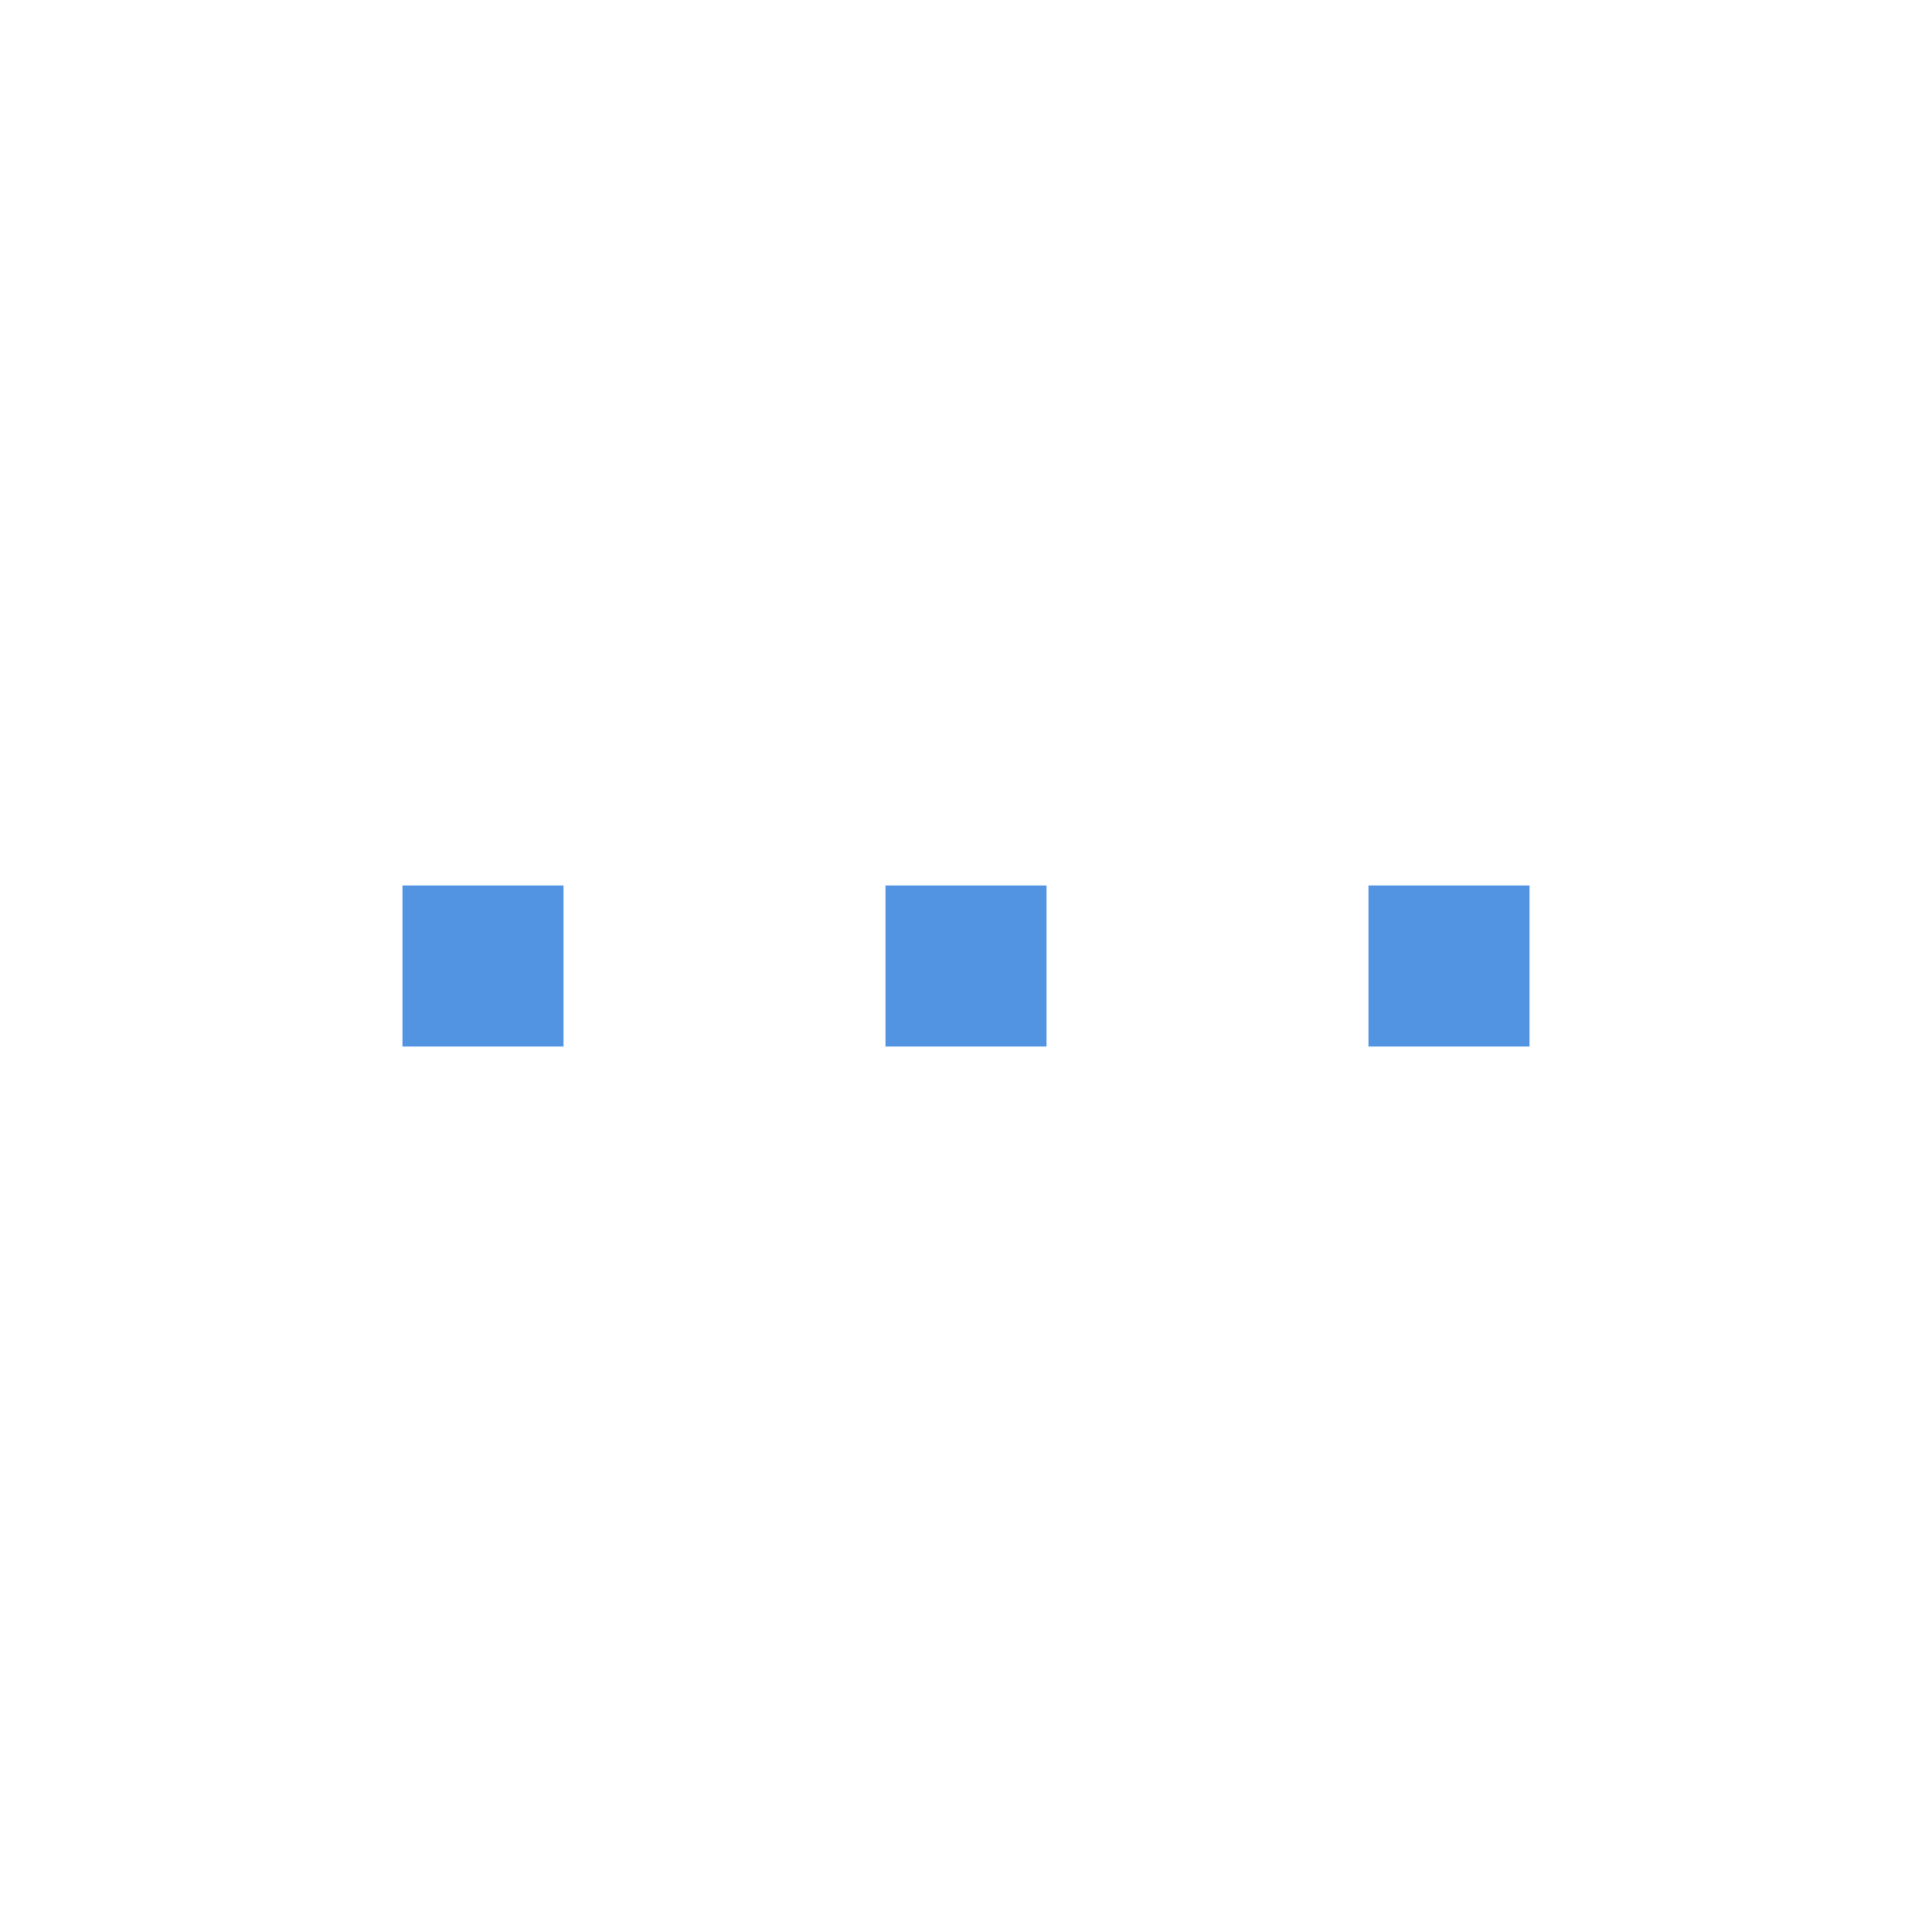
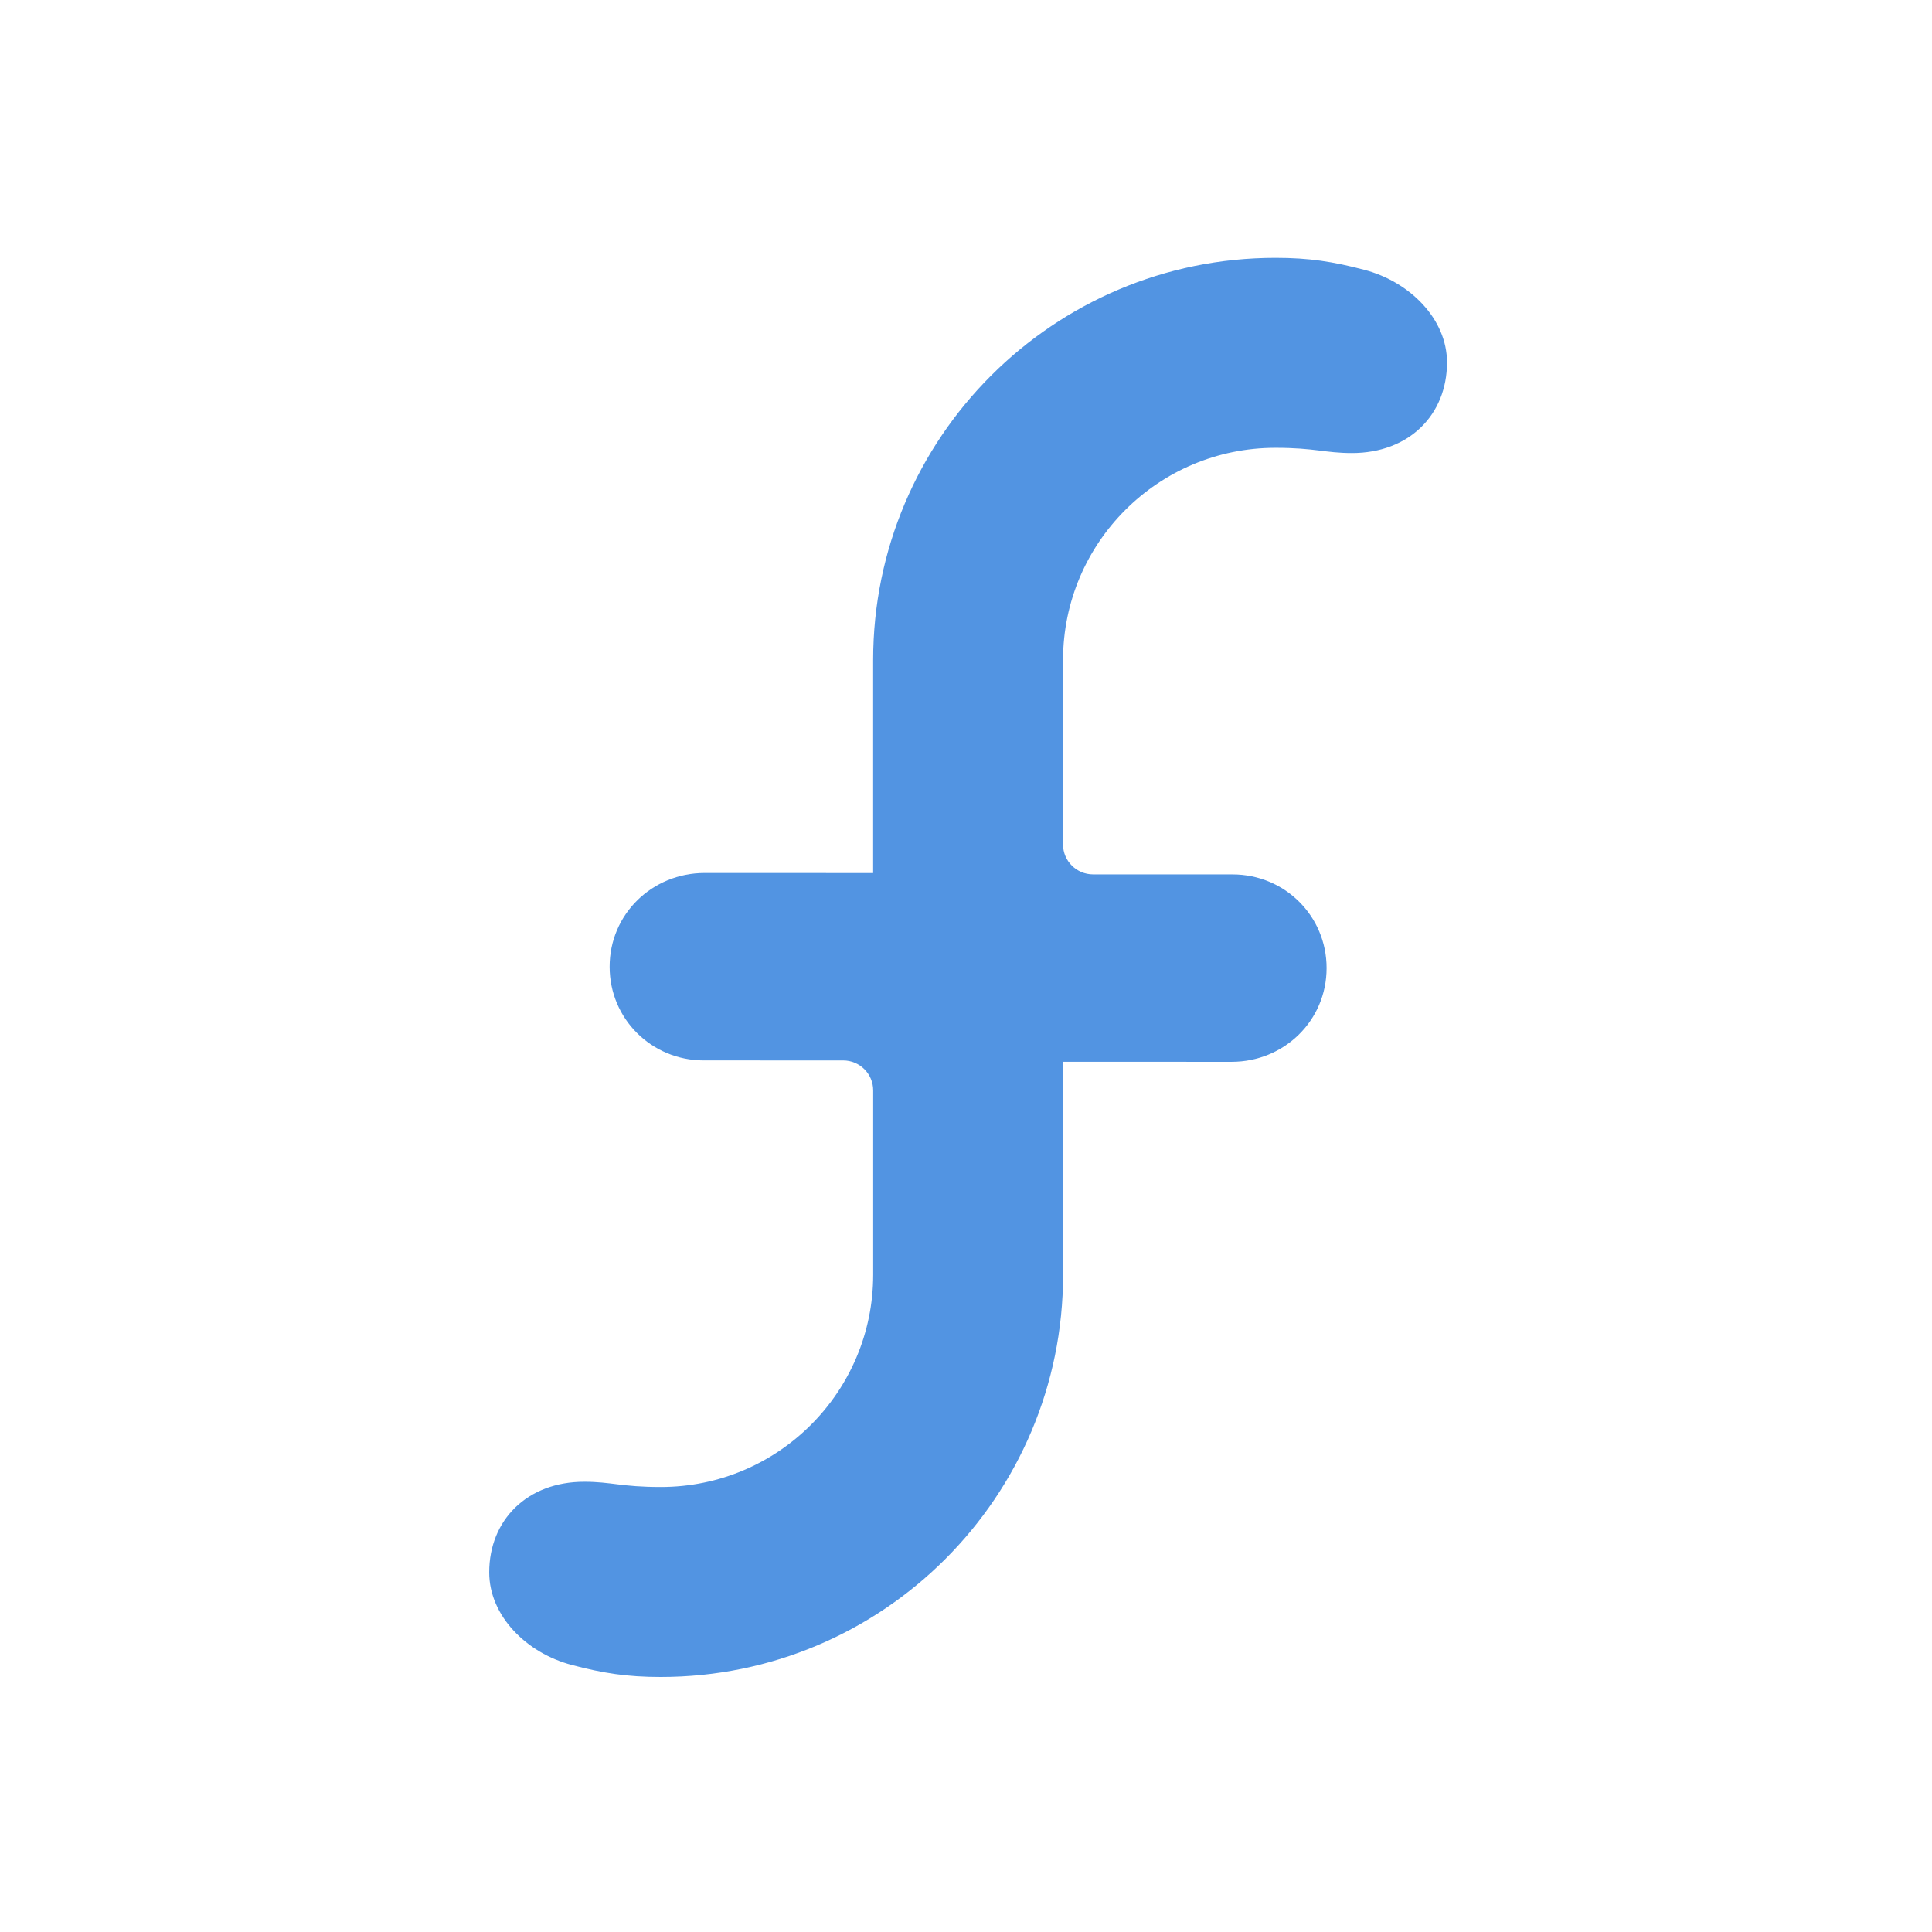
- <svg xmlns="http://www.w3.org/2000/svg" width="24" height="24" id="svg11300" version="1.0" style="display:inline;enable-background:new">
+ <svg xmlns="http://www.w3.org/2000/svg" xmlns:xlink="http://www.w3.org/1999/xlink" width="24" height="24" id="svg11300" version="1.0" style="display:inline;enable-background:new">
  <defs id="defs3" />
  <g style="display:inline" id="layer1" transform="translate(0,-276)">
-     <rect style="opacity:1;fill:#5294e2;fill-opacity:1;stroke:none;stroke-width:1;stroke-linecap:round;stroke-linejoin:miter;stroke-miterlimit:4;stroke-dasharray:none;stroke-dashoffset:0;stroke-opacity:1" id="rect4138" width="2" height="2" x="5" y="287" />
-     <rect style="display:inline;opacity:1;fill:#5294e2;fill-opacity:1;stroke:none;stroke-width:1;stroke-linecap:round;stroke-linejoin:miter;stroke-miterlimit:4;stroke-dasharray:none;stroke-dashoffset:0;stroke-opacity:1;enable-background:new" id="rect4138-6" width="2" height="2" x="11" y="287" />
-     <rect style="display:inline;opacity:1;fill:#5294e2;fill-opacity:1;stroke:none;stroke-width:1;stroke-linecap:round;stroke-linejoin:miter;stroke-miterlimit:4;stroke-dasharray:none;stroke-dashoffset:0;stroke-opacity:1;enable-background:new" id="rect4138-9" width="2" height="2" x="17" y="287" />
+     <path d="m 13.206,286.846 0,4.988 c 0,2.76 -2.238,4.998 -4.998,4.998 -0.419,0 -0.717,-0.047 -1.104,-0.149 -0.565,-0.148 -1.027,-0.611 -1.027,-1.15 0,-0.652 0.473,-1.126 1.18,-1.126 0.337,0 0.459,0.065 0.952,0.065 1.455,0 2.636,-1.179 2.638,-2.634 l 0,-2.293 c 0,-0.205 -0.167,-0.372 -0.373,-0.372 l -1.733,-3.2e-4 c -0.646,0 -1.168,-0.515 -1.168,-1.163 -3.44e-4,-0.652 0.527,-1.165 1.18,-1.165" id="free" style="fill:#5294e2;fill-opacity:1" />
+     <use transform="matrix(-1,0,0,-1,24.05246,576.0349)" id="dom" xlink:href="#free" x="0" y="0" width="100%" height="100%" />
  </g>
</svg>
